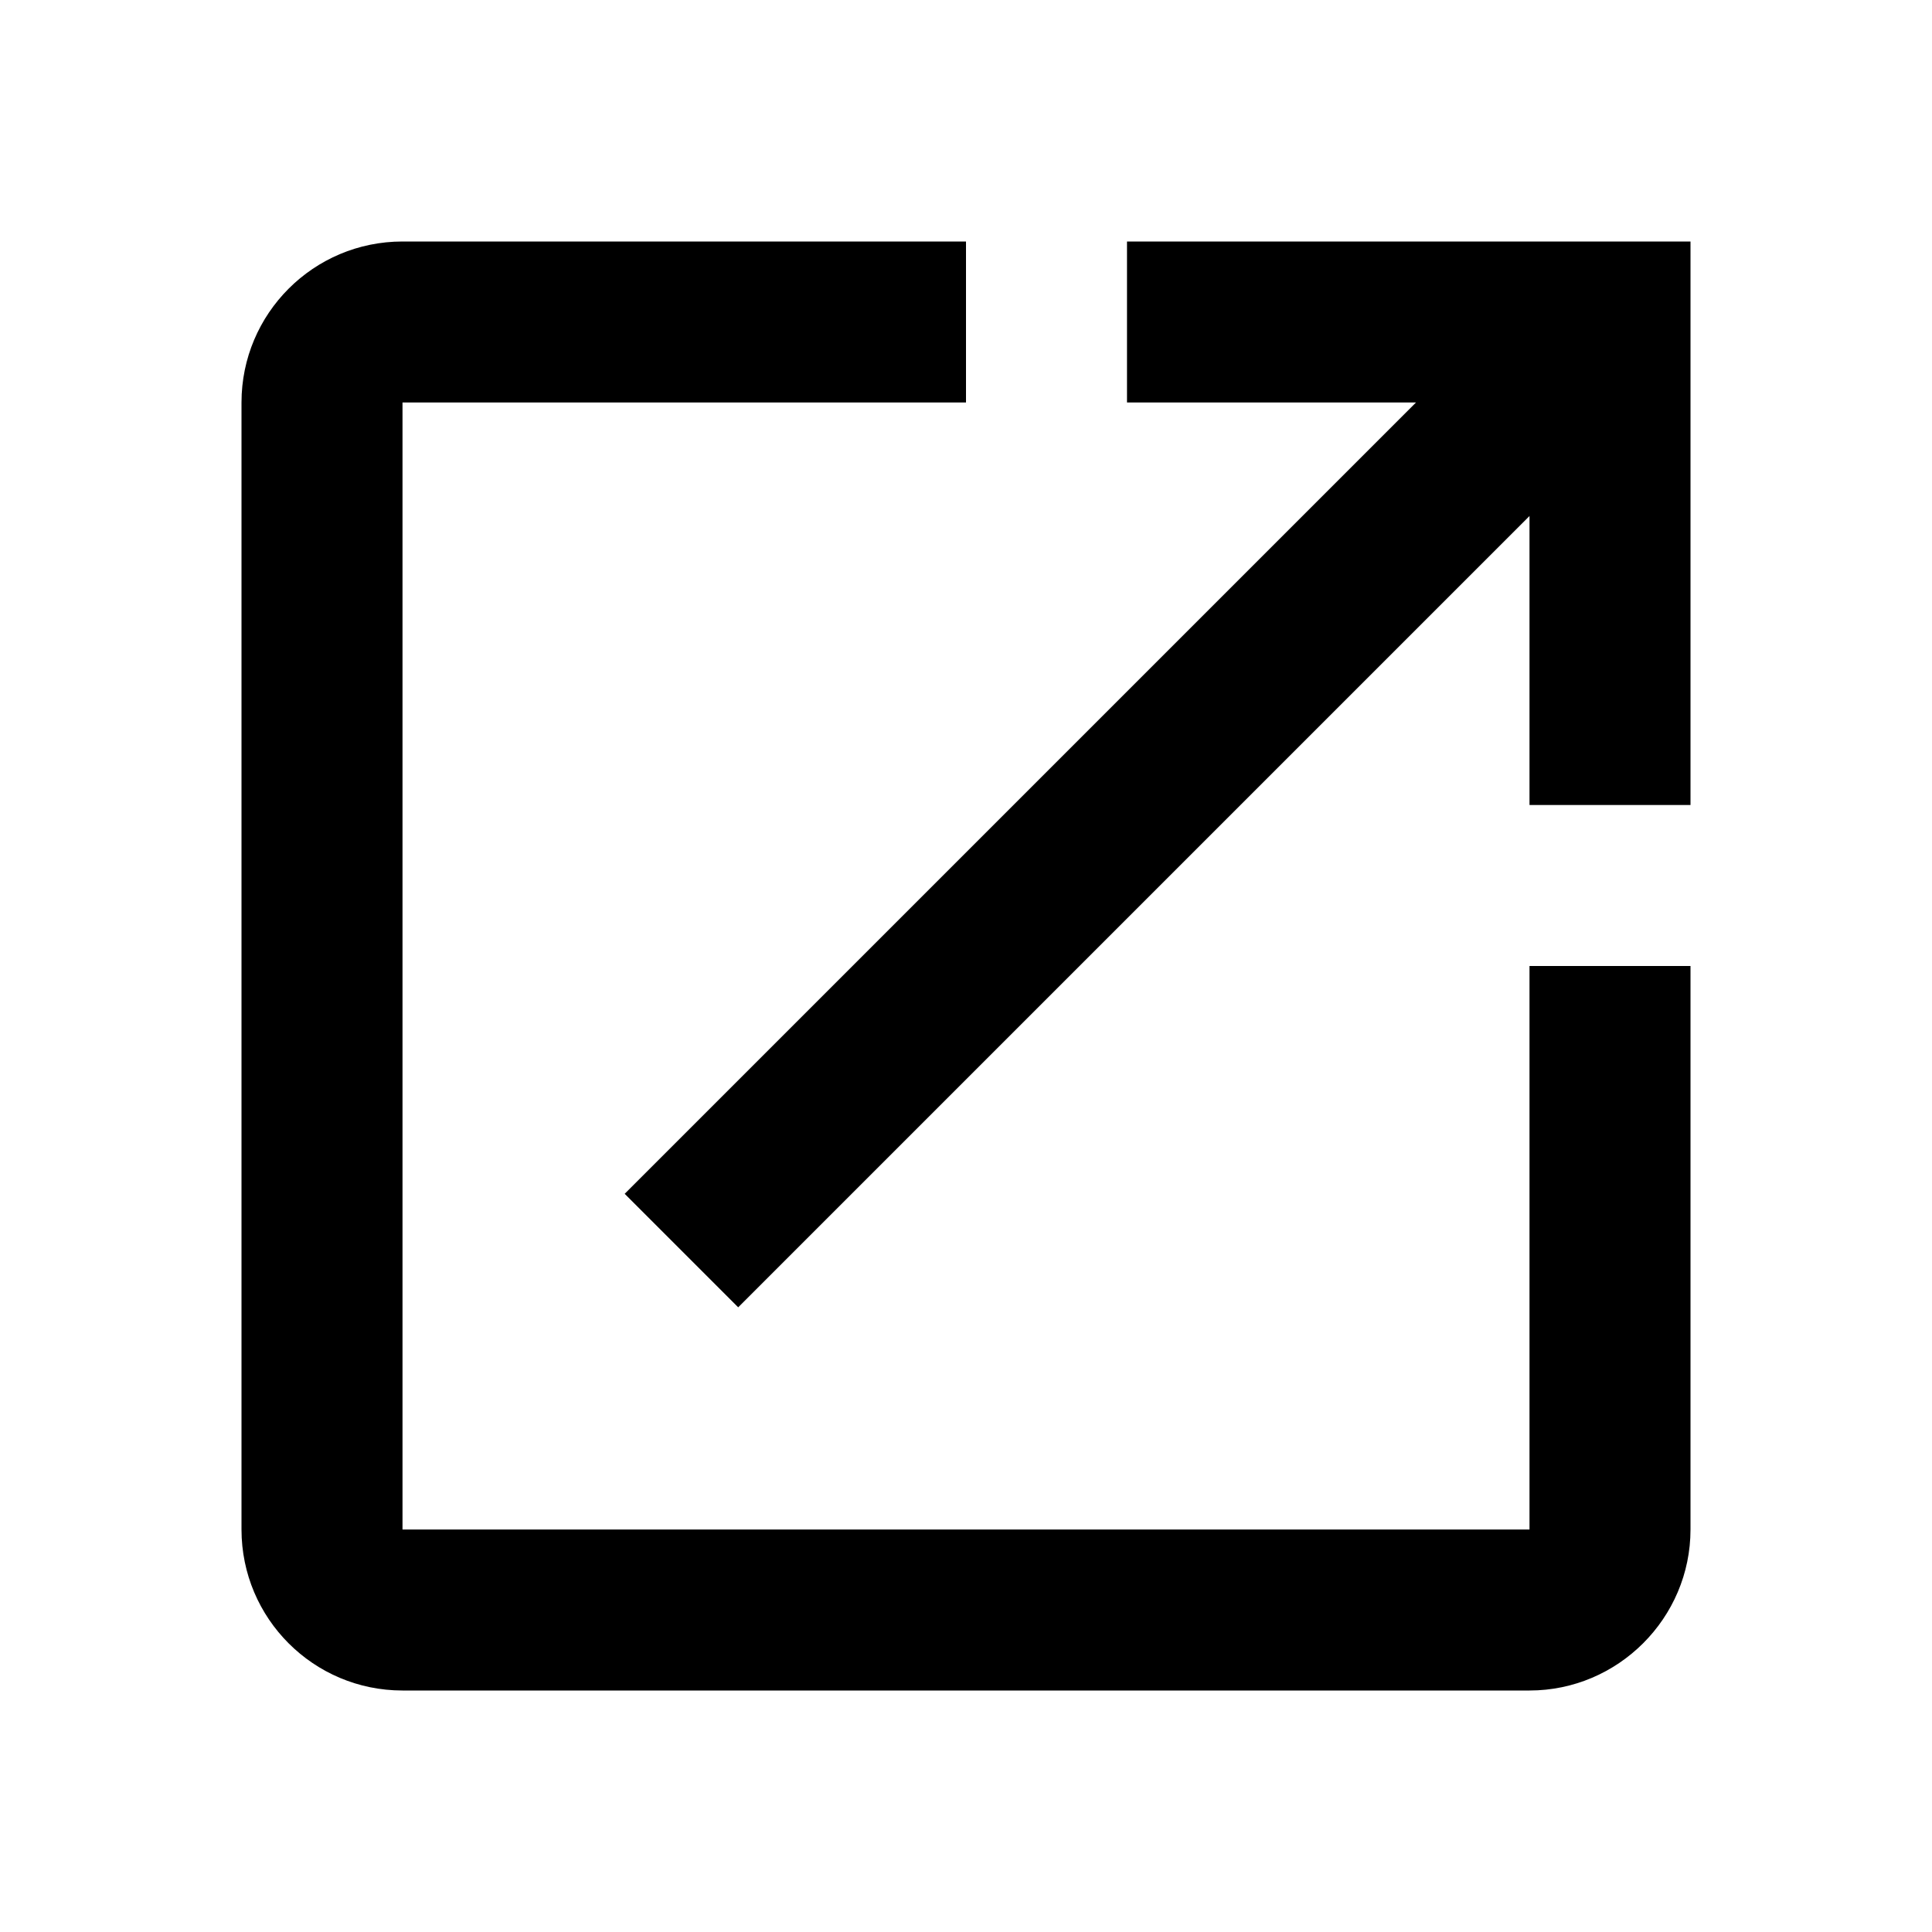
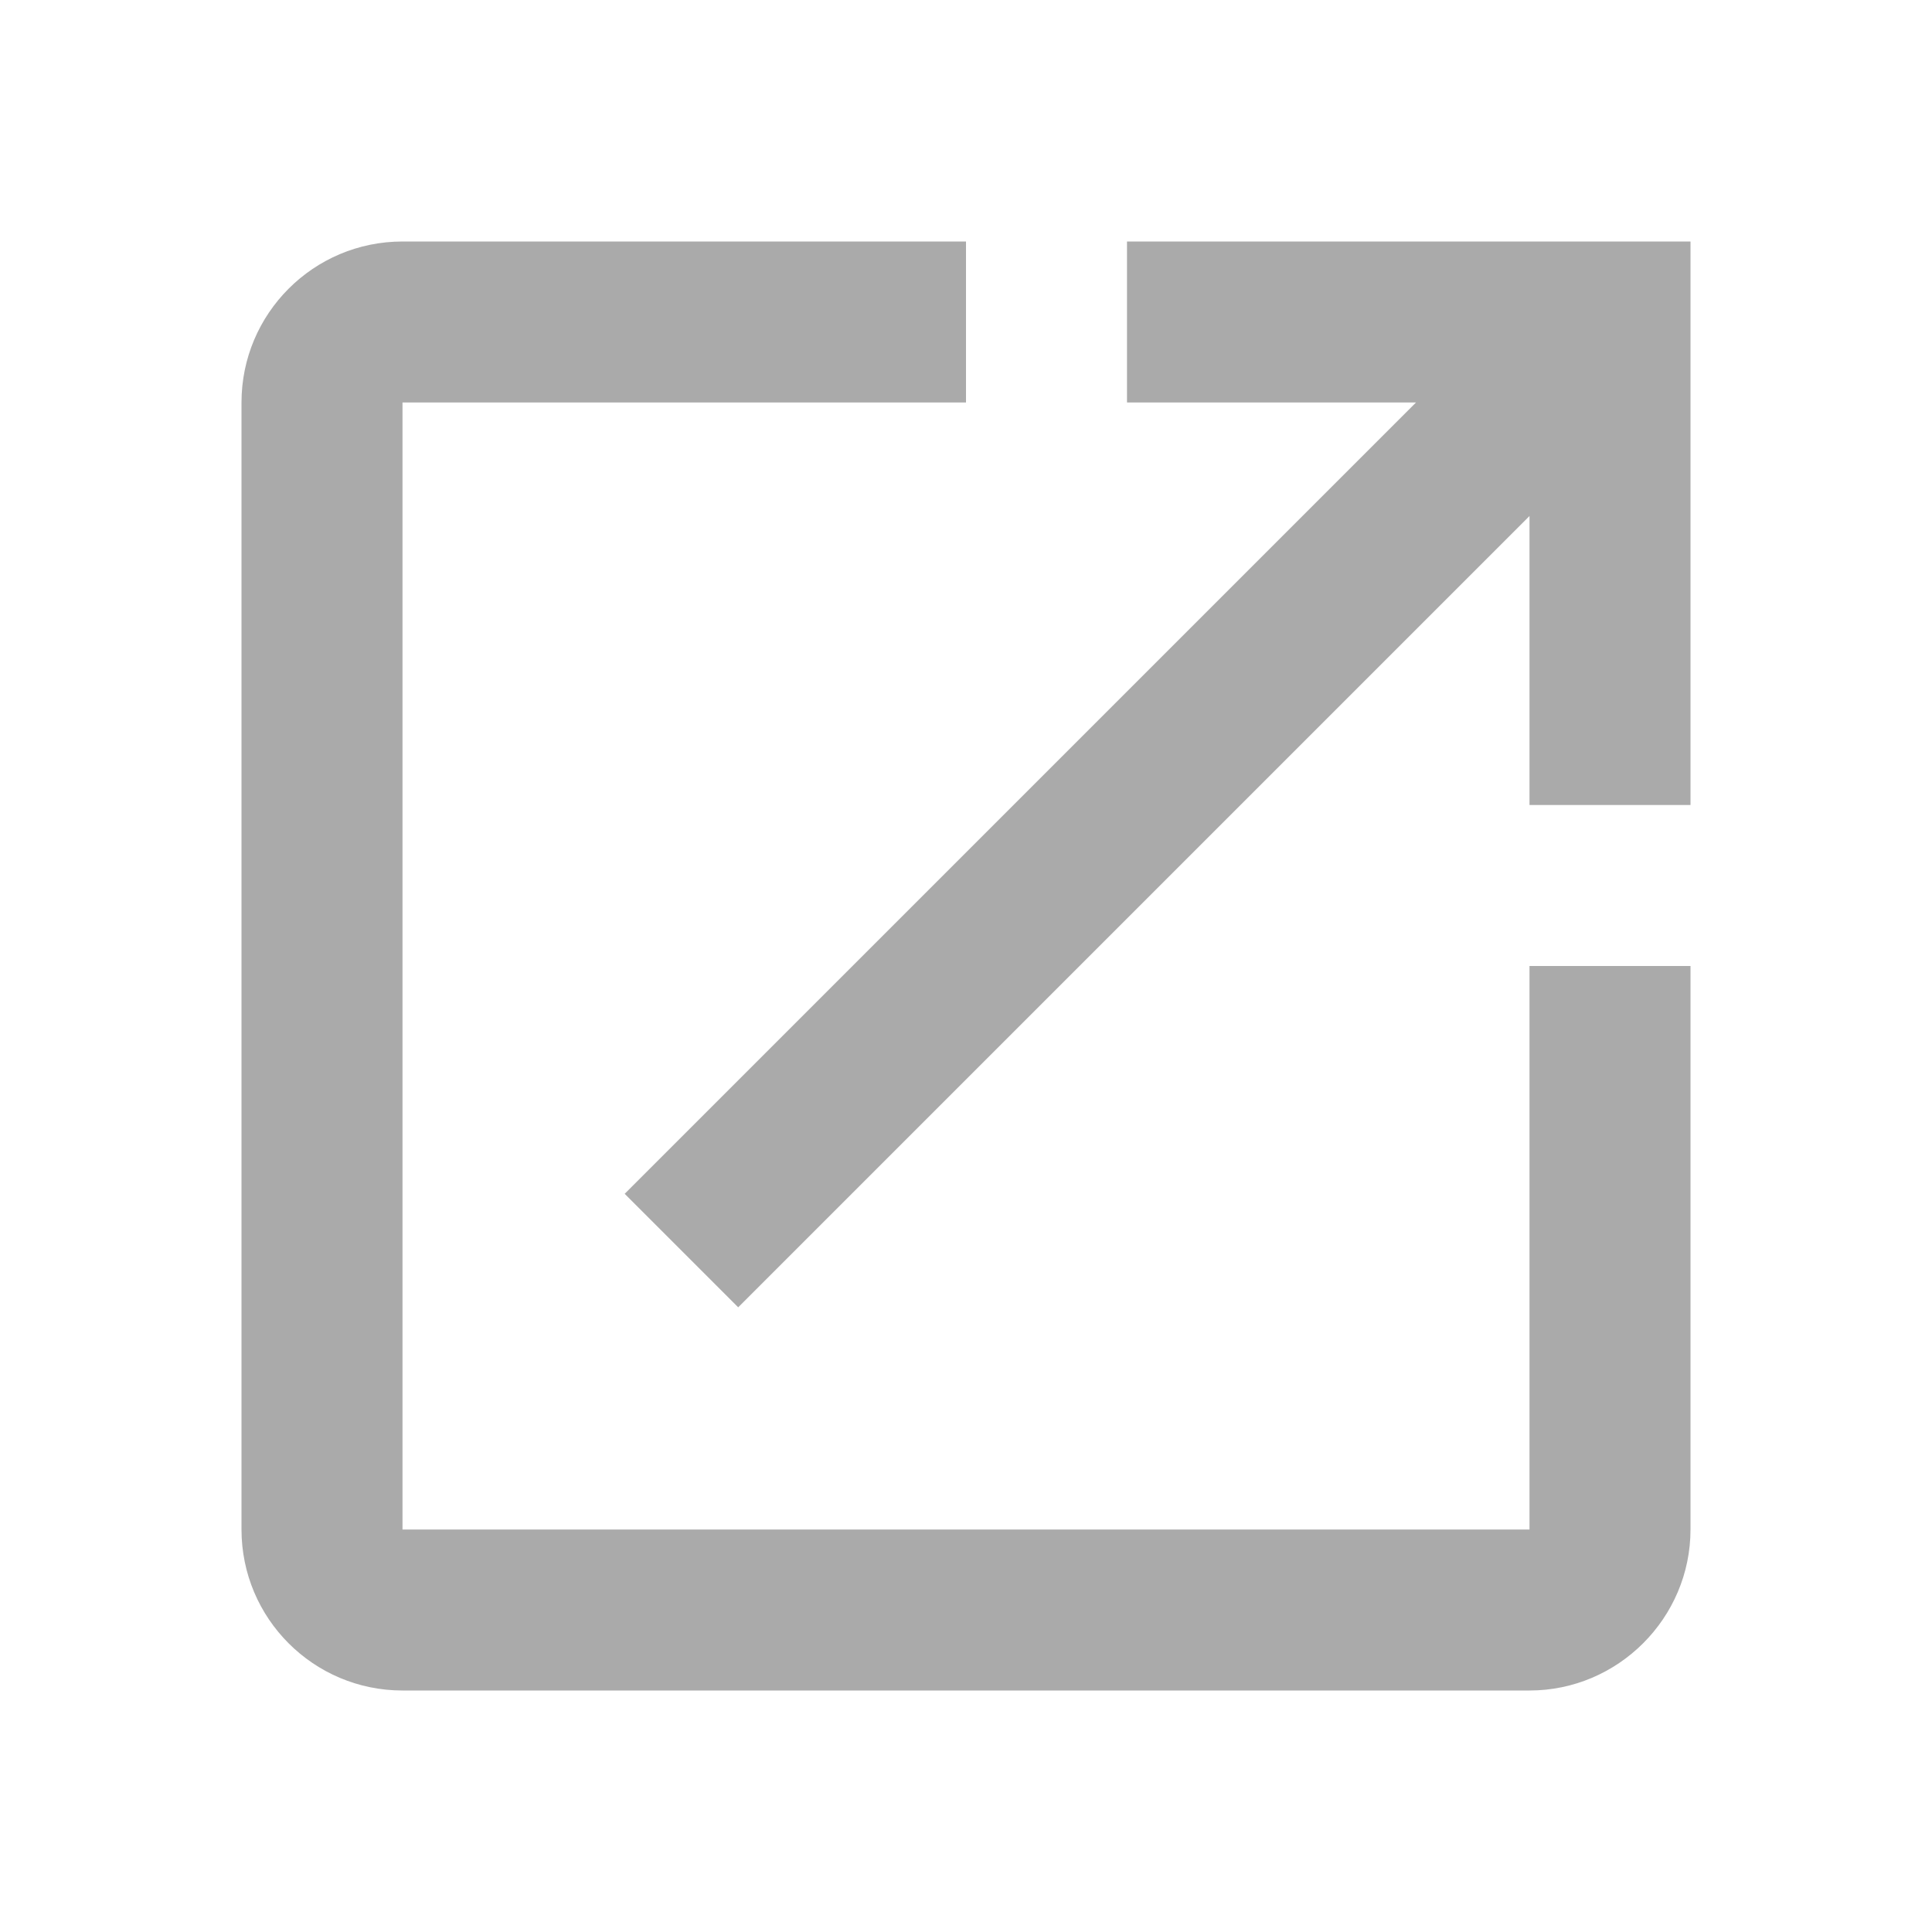
<svg xmlns="http://www.w3.org/2000/svg" width="24" height="24">
  <path fill="none" d="M0 0h24v24H0V0z" />
-   <path d="M19 19H5V5h7V3H5a2 2 0 0 0-2 2v14a2 2 0 0 0 2 2h14c1.1 0 2-.9 2-2v-7h-2v7zM14 3v2h3.59l-9.83 9.83 1.41 1.41L19 6.41V10h2V3h-7z" />
+   <path fill="#AAAAAA" d="M19 19H5V5h7V3H5a2 2 0 0 0-2 2v14a2 2 0 0 0 2 2h14c1.1 0 2-.9 2-2v-7h-2v7zM14 3v2h3.59l-9.83 9.83 1.41 1.41L19 6.41V10h2V3h-7z" />
</svg>
